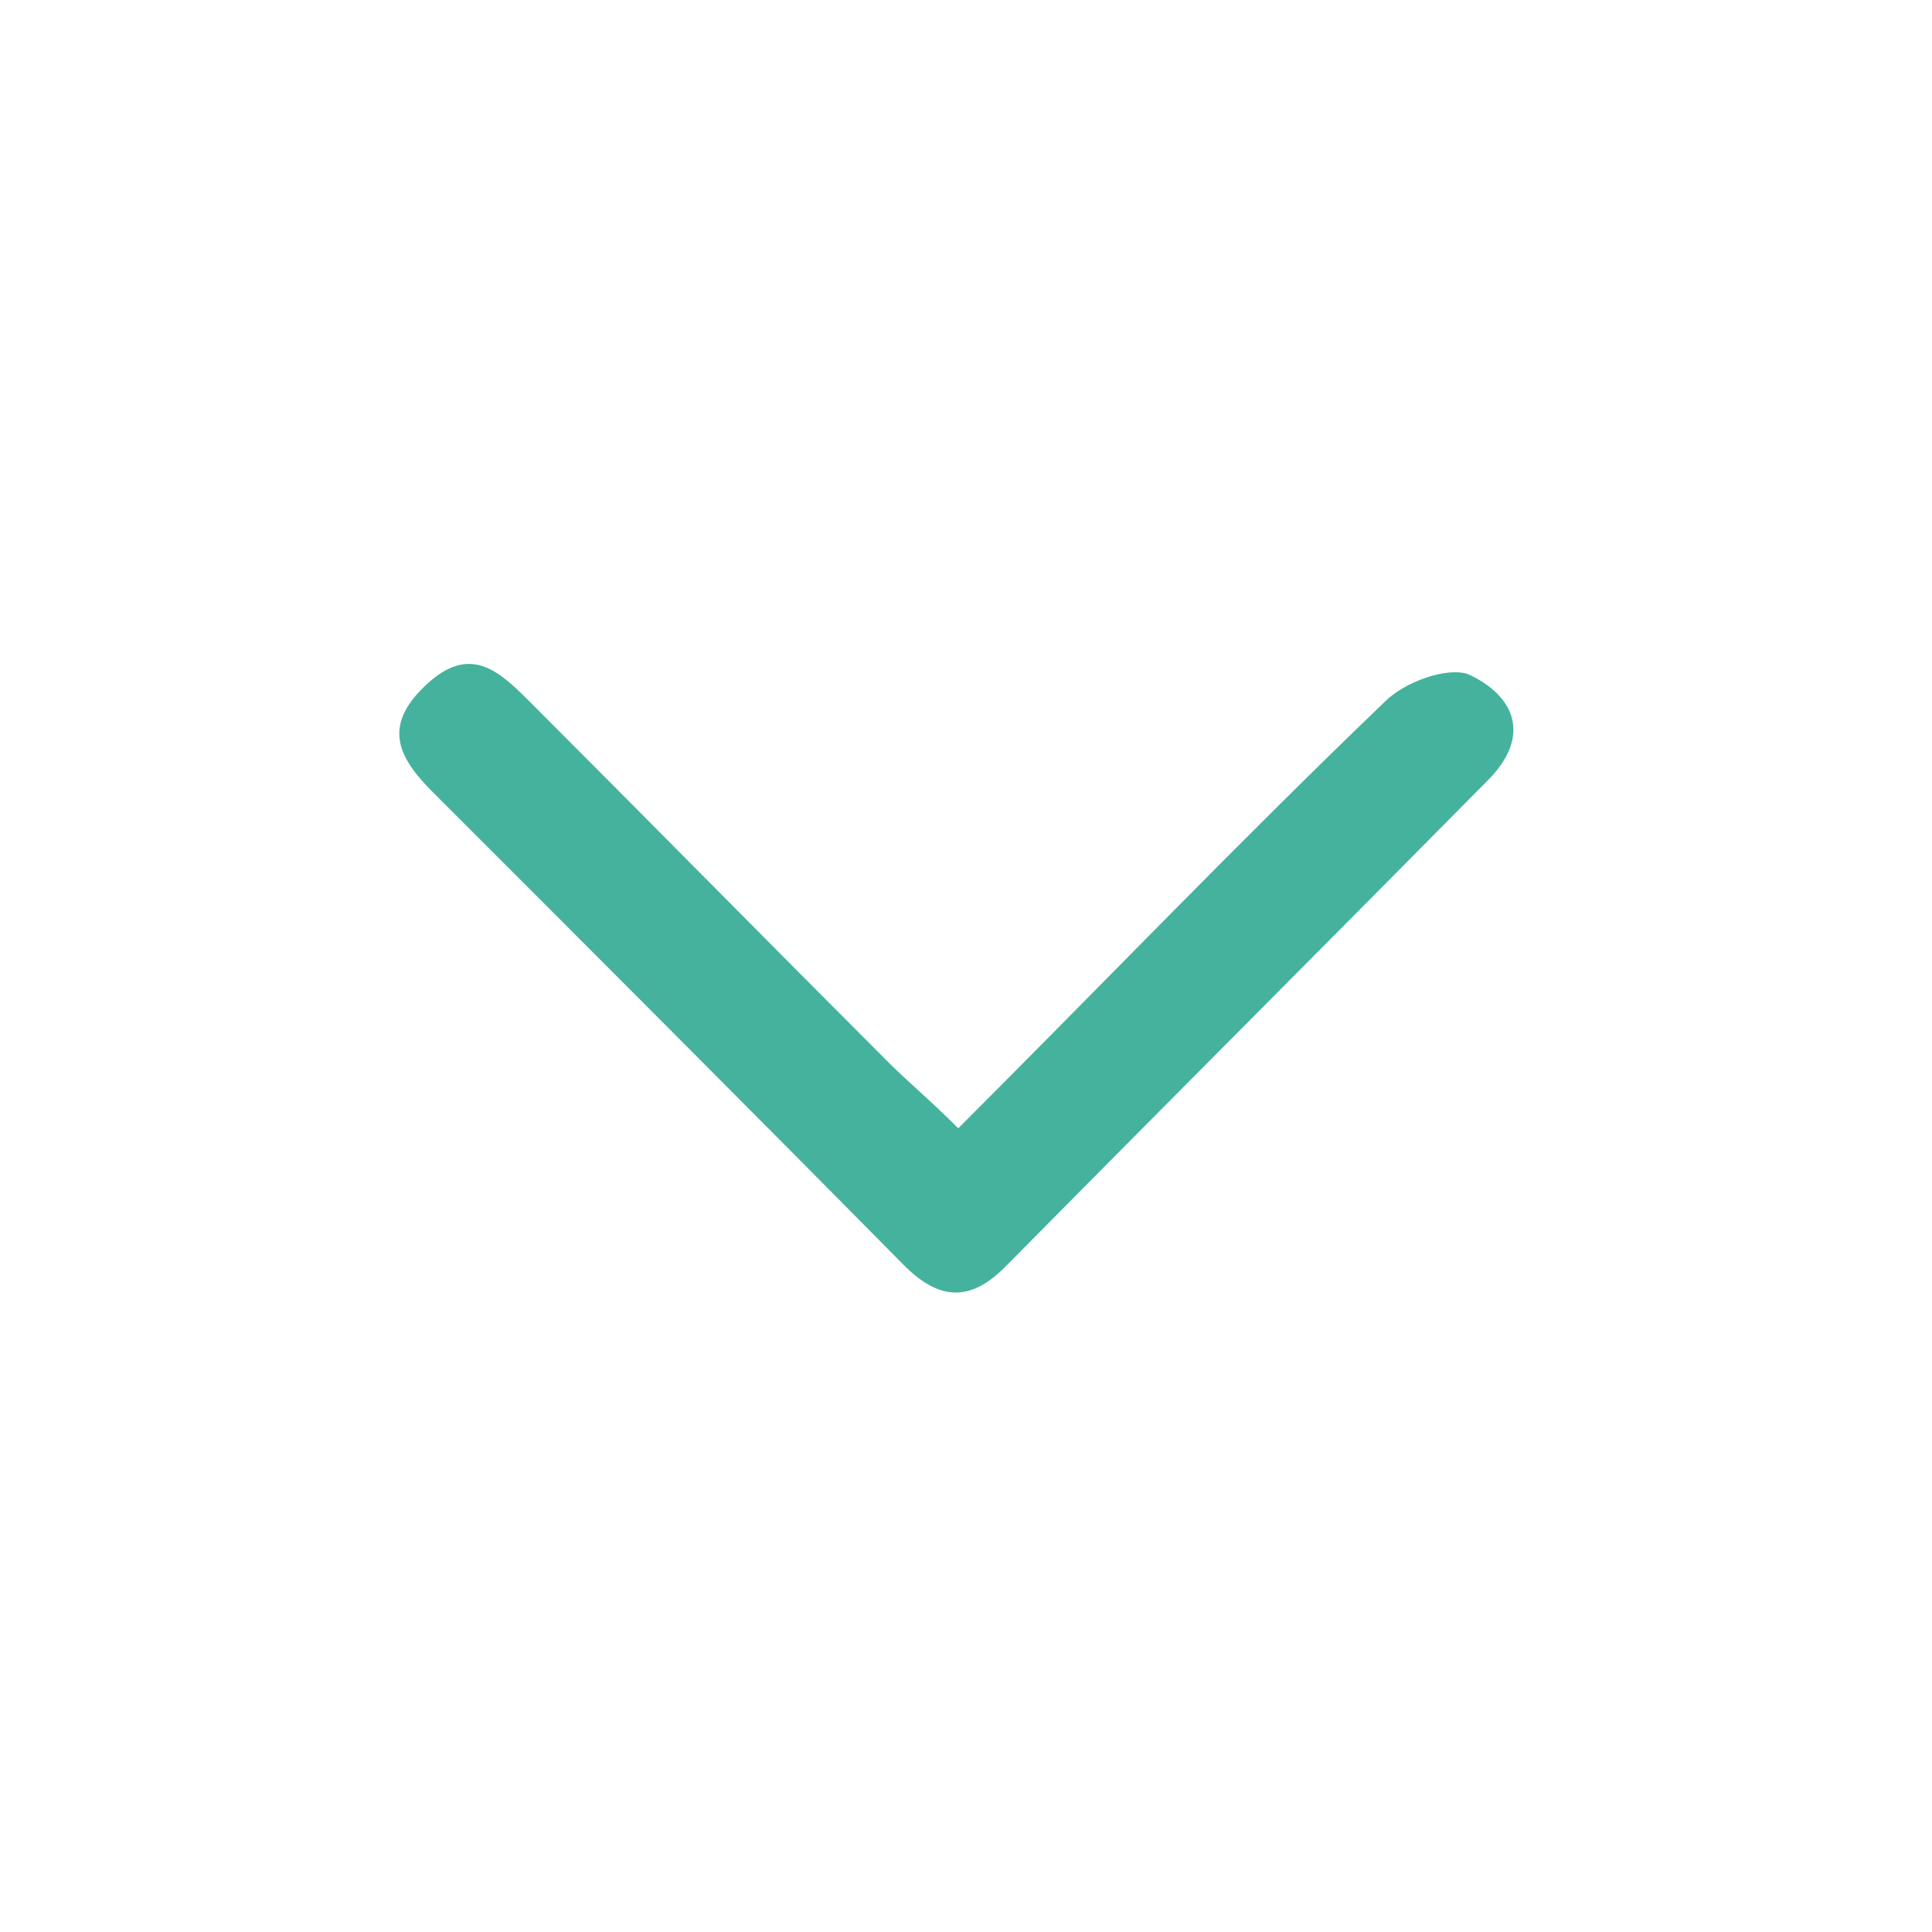
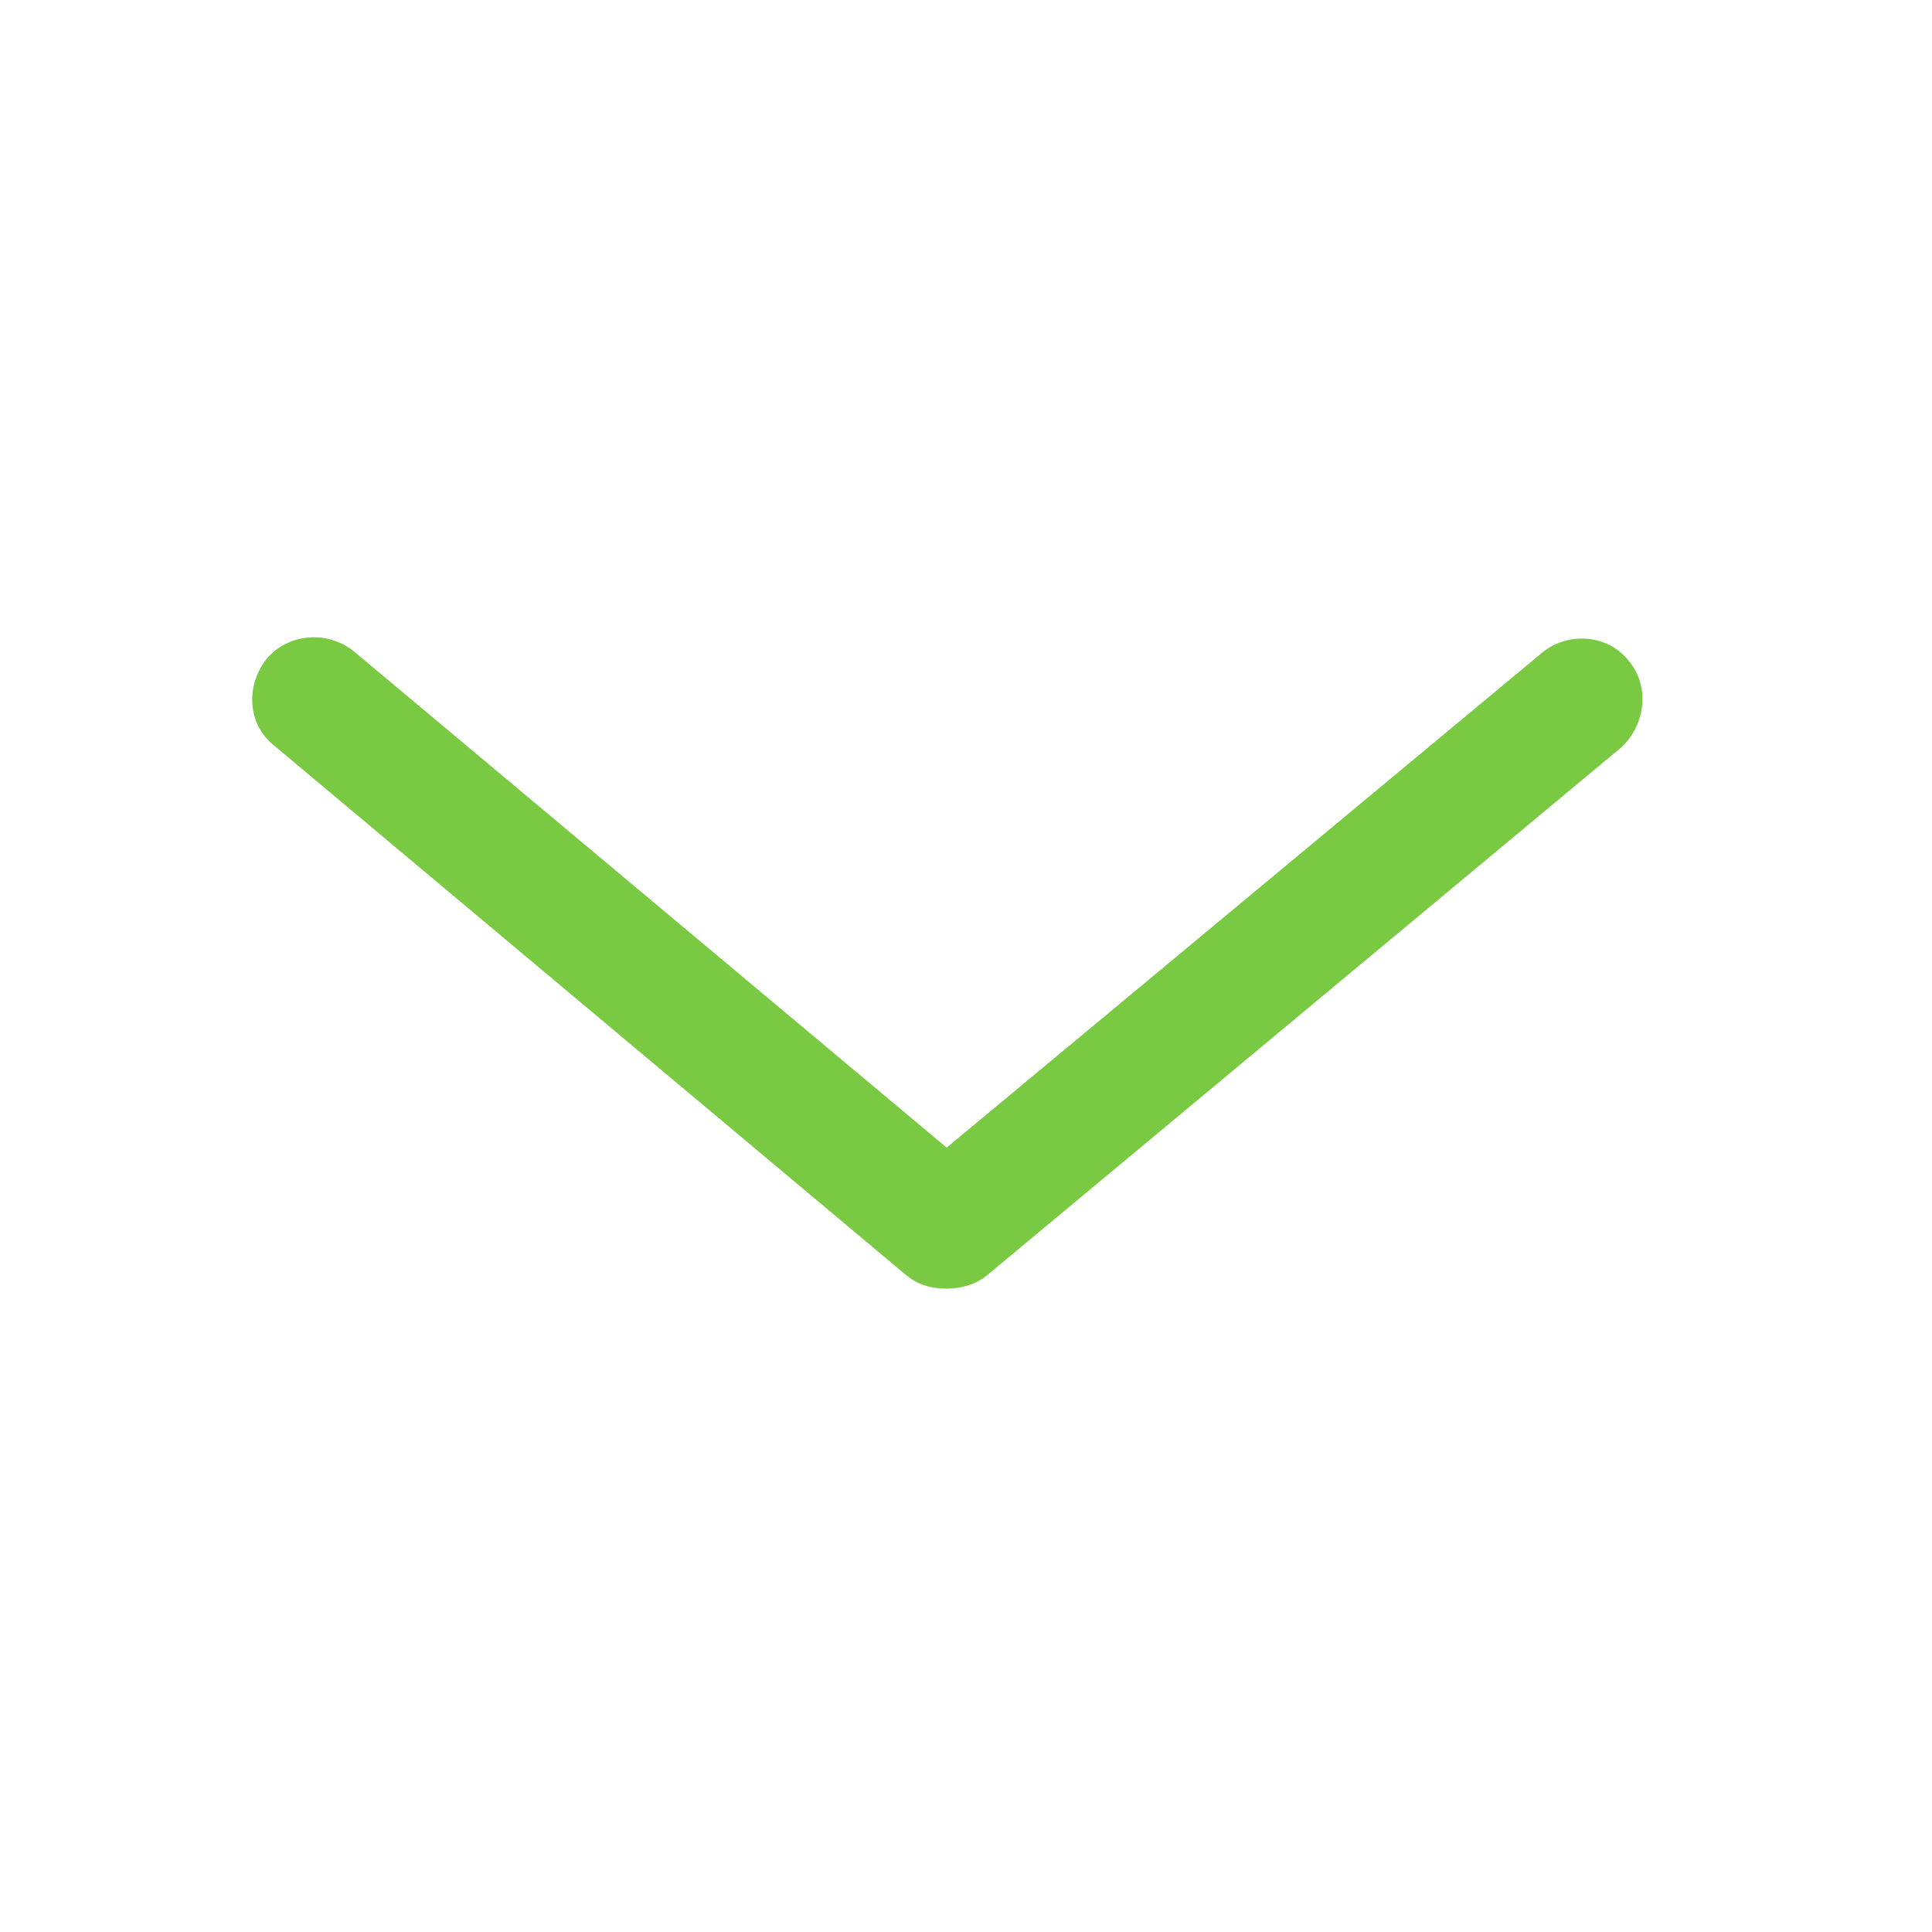
<svg xmlns="http://www.w3.org/2000/svg" version="1.1" id="Layer_1" x="0px" y="0px" viewBox="0 0 100 100" enable-background="new 0 0 100 100" xml:space="preserve">
-   <g id="gY6z9Z.tif_3_">
-     <g>
-       <path fill="#45B29D" d="M49.6,58.4c7.6-7.6,14.7-15,22.1-22.1c1-1,3.2-1.8,4.3-1.4c2.4,1.1,3.3,3.2,1,5.5    c-8.3,8.4-16.7,16.8-25,25.2c-1.8,1.8-3.4,1.7-5.2-0.1C38.7,57.3,30.5,49.1,22.4,41c-1.8-1.8-2.6-3.4-0.4-5.5    c2.3-2.2,3.8-0.8,5.4,0.8C33.6,42.5,39.8,48.8,46,55C47,56,48.1,56.9,49.6,58.4z" />
-     </g>
+   <g id="Your_Icon">
+     <path fill="#7AC943" d="M84.3,34.2c-1.1-1.4-3.2-1.5-4.5-0.4L49,59.4L18.3,33.7c-1.4-1.1-3.4-0.9-4.5,0.4c-1.1,1.4-1,3.4,0.4,4.5   L46.9,66c0.6,0.5,1.3,0.7,2.1,0.7c0.7,0,1.5-0.2,2.1-0.7l32.8-27.3C85.2,37.5,85.4,35.5,84.3,34.2z" />
  </g>
</svg>
